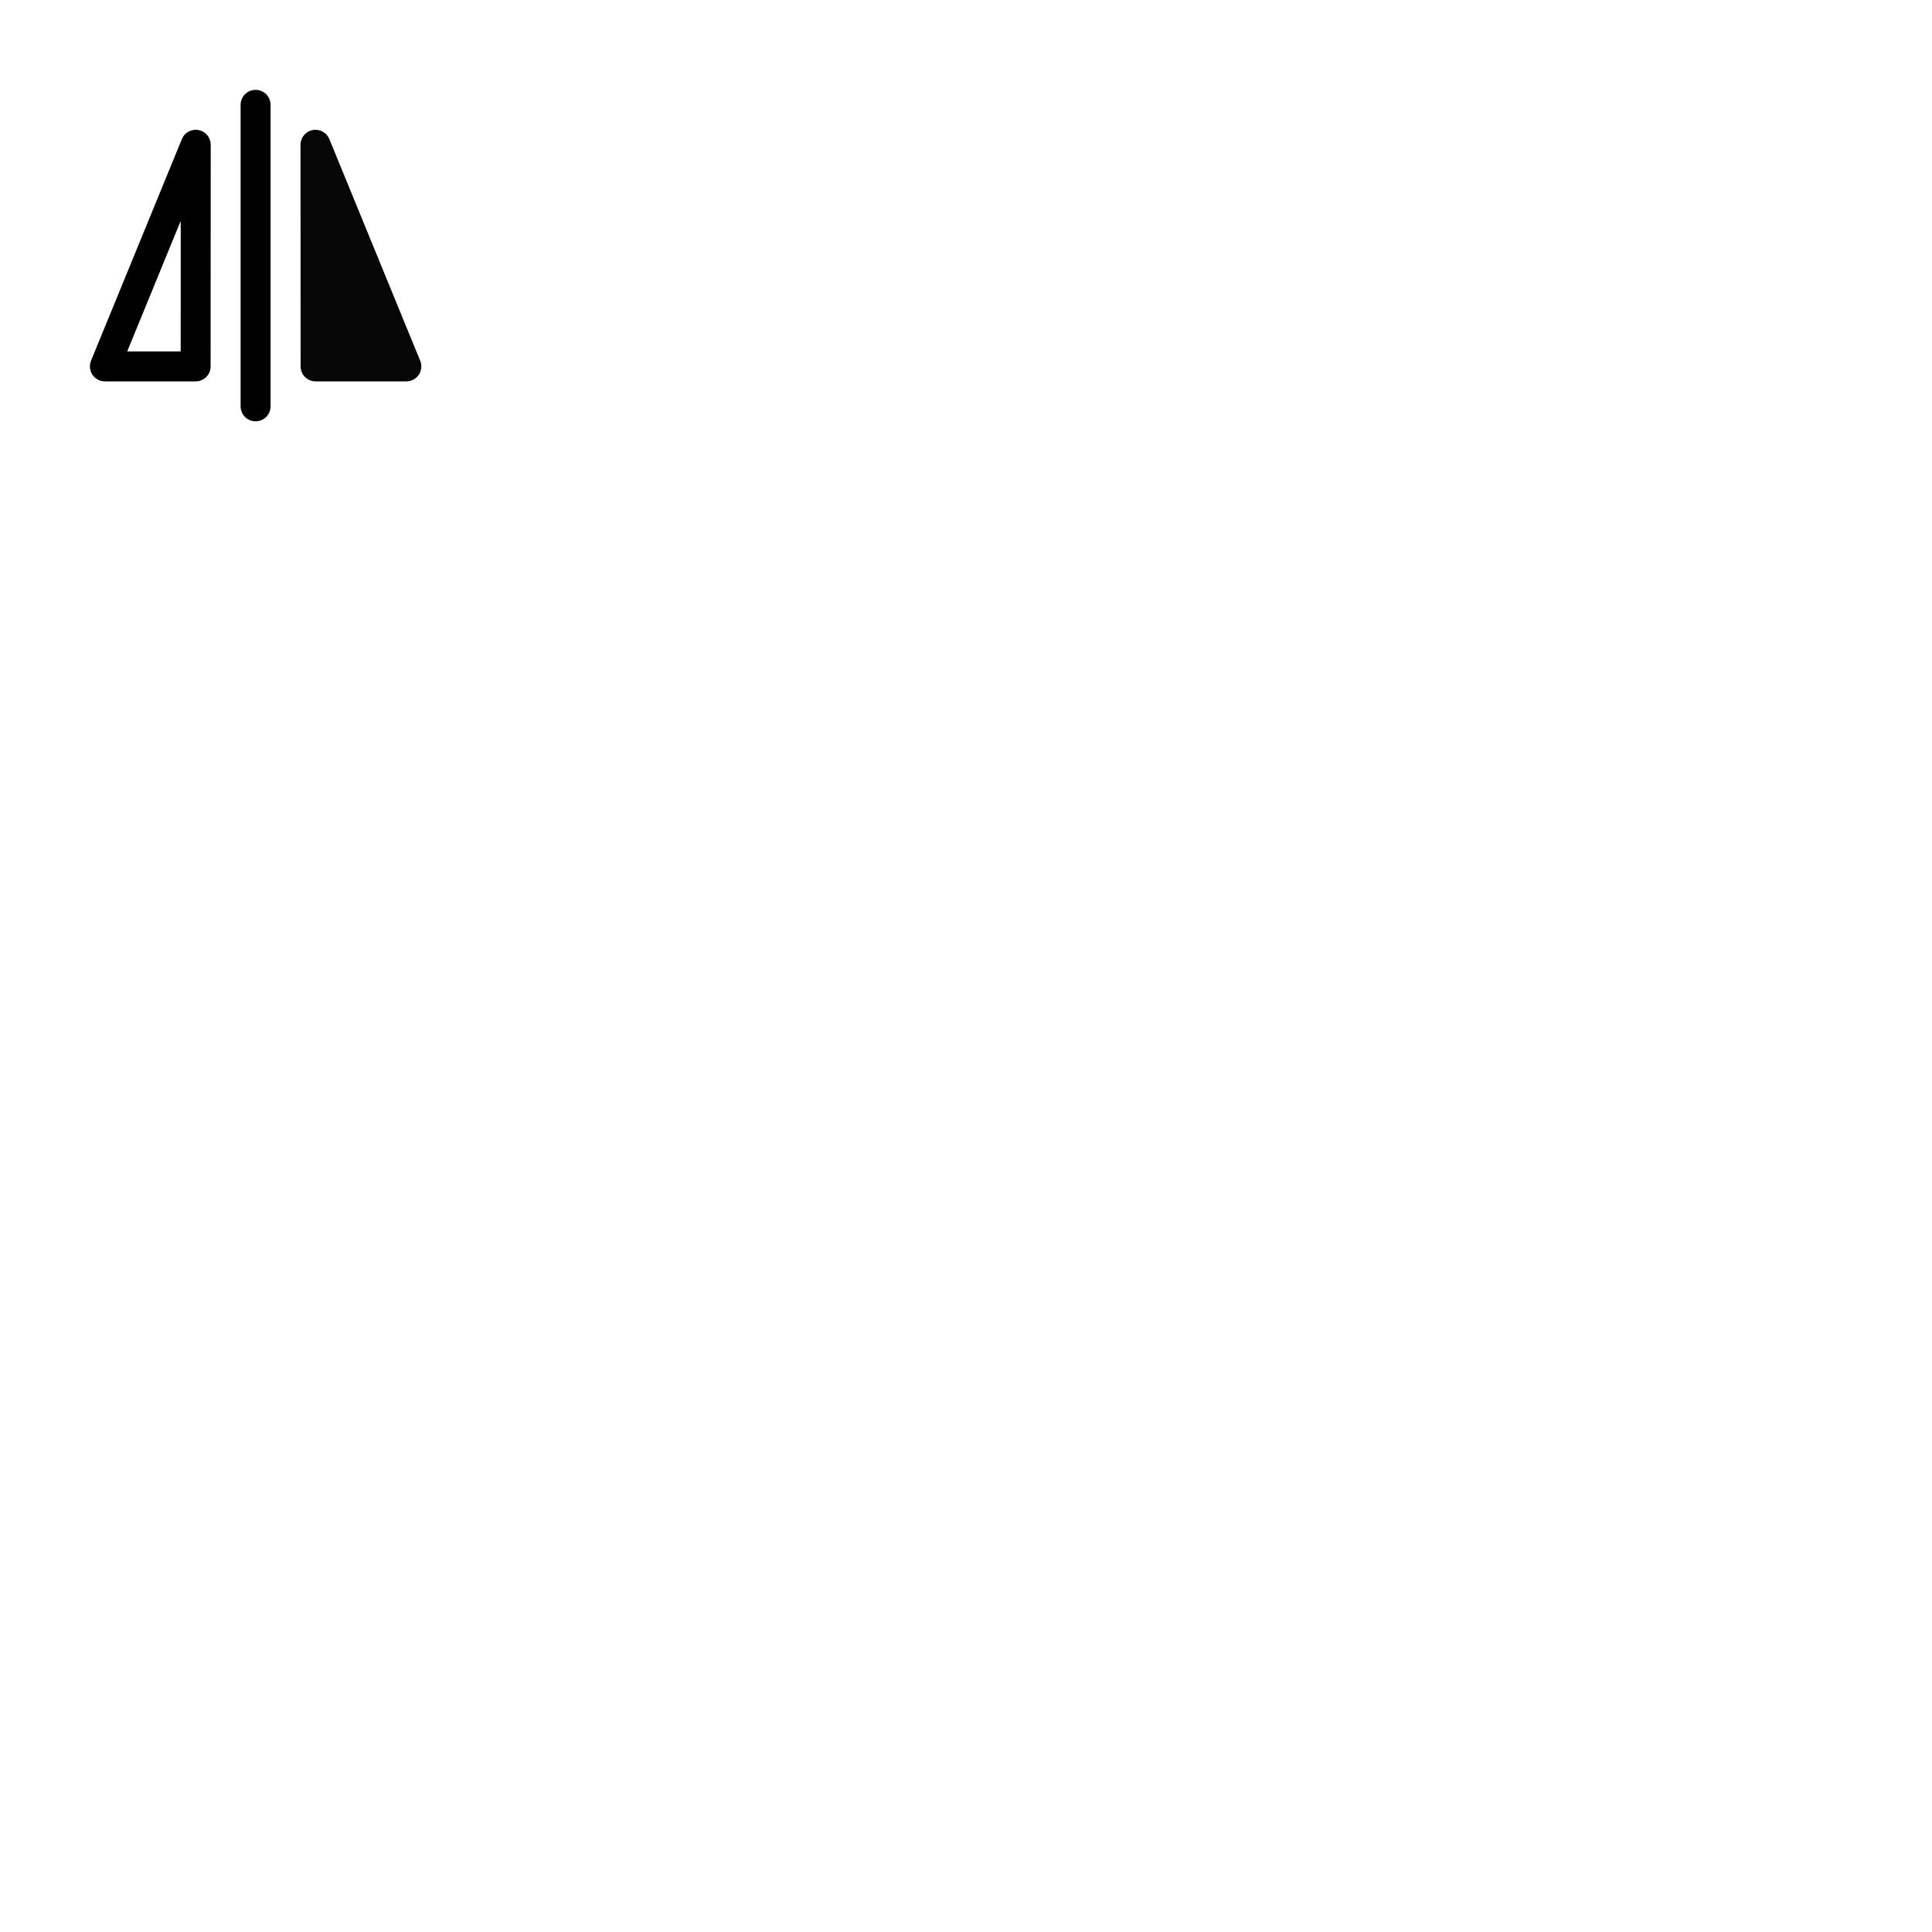
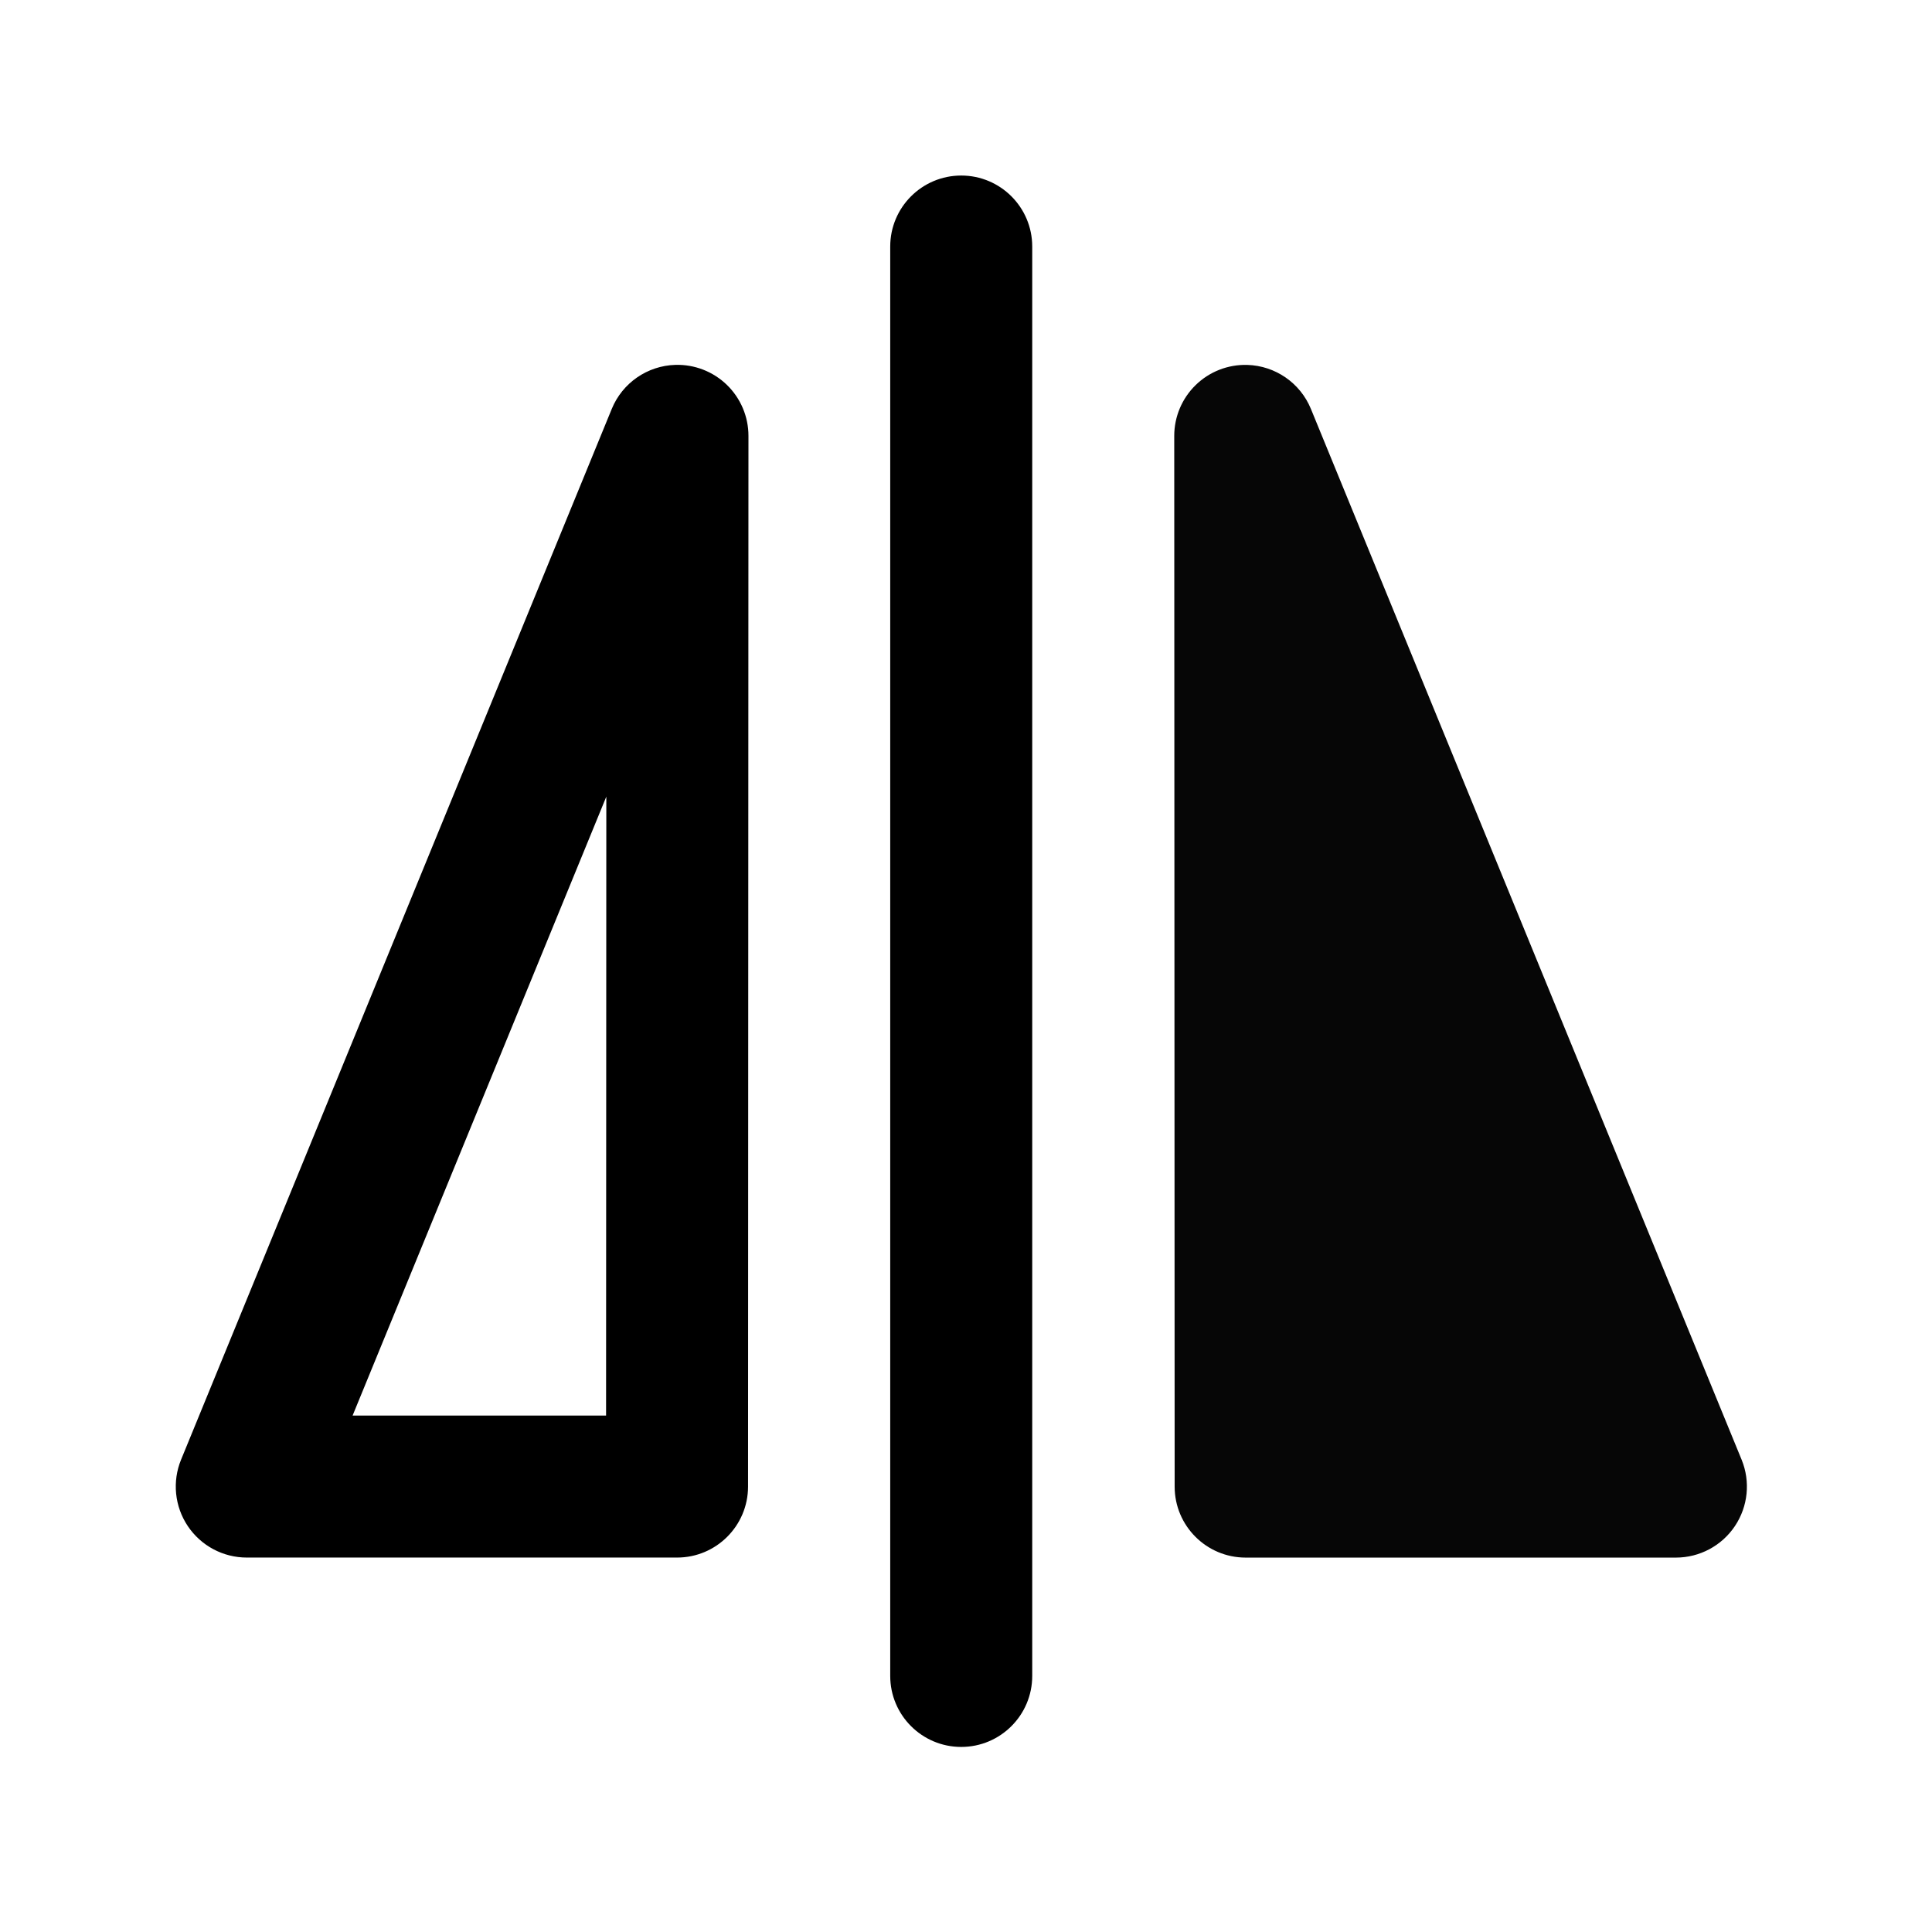
- <svg xmlns="http://www.w3.org/2000/svg" width="512" height="512" version="1.1">
+ <svg xmlns="http://www.w3.org/2000/svg" width="512" height="512" viewBox="14 14 108 108" version="1.1">
  <g id="layer1" transform="translate(0,-161.5333)">
    <path style="fill:#000000;fill-opacity:1;stroke:none;stroke-width:0.265;stroke-opacity:1" d="m 67.733,185.346 c -2.192,1e-5 -3.969,1.777 -3.969,3.969 v 79.904 c 0,2.192 1.777,3.969 3.969,3.969 2.192,-1e-5 3.969,-1.777 3.969,-3.969 v -79.904 c 0,-2.192 -1.777,-3.969 -3.969,-3.969 z" id="rect910" />
    <path style="color:#000000;font-style:normal;font-variant:normal;font-weight:normal;font-stretch:normal;font-size:medium;line-height:normal;font-family:sans-serif;font-variant-ligatures:normal;font-variant-position:normal;font-variant-caps:normal;font-variant-numeric:normal;font-variant-alternates:normal;font-feature-settings:normal;text-indent:0;text-align:start;text-decoration:none;text-decoration-line:none;text-decoration-style:solid;text-decoration-color:#000000;letter-spacing:normal;word-spacing:normal;text-transform:none;writing-mode:lr-tb;direction:ltr;text-orientation:mixed;dominant-baseline:auto;baseline-shift:baseline;text-anchor:start;white-space:normal;shape-padding:0;clip-rule:nonzero;display:inline;overflow:visible;visibility:visible;opacity:1;isolation:auto;mix-blend-mode:normal;color-interpolation:sRGB;color-interpolation-filters:linearRGB;solid-color:#000000;solid-opacity:1;vector-effect:none;fill:#000000;fill-opacity:1;fill-rule:nonzero;stroke:none;stroke-width:7.938;stroke-linecap:round;stroke-linejoin:round;stroke-miterlimit:4;stroke-dasharray:none;stroke-dashoffset:0;stroke-opacity:1;color-rendering:auto;image-rendering:auto;shape-rendering:auto;text-rendering:auto;enable-background:accumulate" d="m 51.755,195.93 a 3.969,3.969 0 0 0 -3.557,2.461 l -24.076,58.738 a 3.969,3.969 0 0 0 3.672,5.473 H 51.847 a 3.969,3.969 0 0 0 3.969,-3.967 l 0.023,-58.736 a 3.969,3.969 0 0 0 -4.084,-3.969 z m -3.861,24.135 -0.014,34.6 H 33.71 Z" id="path1082" />
    <path style="color:#000000;font-style:normal;font-variant:normal;font-weight:normal;font-stretch:normal;font-size:medium;line-height:normal;font-family:sans-serif;font-variant-ligatures:normal;font-variant-position:normal;font-variant-caps:normal;font-variant-numeric:normal;font-variant-alternates:normal;font-feature-settings:normal;text-indent:0;text-align:start;text-decoration:none;text-decoration-line:none;text-decoration-style:solid;text-decoration-color:#000000;letter-spacing:normal;word-spacing:normal;text-transform:none;writing-mode:lr-tb;direction:ltr;text-orientation:mixed;dominant-baseline:auto;baseline-shift:baseline;text-anchor:start;white-space:normal;shape-padding:0;clip-rule:nonzero;display:inline;overflow:visible;visibility:visible;opacity:1;isolation:auto;mix-blend-mode:normal;color-interpolation:sRGB;color-interpolation-filters:linearRGB;solid-color:#000000;solid-opacity:1;vector-effect:none;fill:#060606;fill-opacity:1;fill-rule:nonzero;stroke:none;stroke-width:30;stroke-linecap:round;stroke-linejoin:round;stroke-miterlimit:4;stroke-dasharray:none;stroke-dashoffset:0;stroke-opacity:1;color-rendering:auto;image-rendering:auto;shape-rendering:auto;text-rendering:auto;enable-background:accumulate" d="M 316.438 130.012 A 15.002 15.002 0 0 0 301.004 145.012 L 301.092 367.008 A 15.002 15.002 0 0 0 316.092 382 L 407 382 A 15.002 15.002 0 0 0 420.879 361.316 L 329.881 139.312 A 15.002 15.002 0 0 0 316.439 130.012 A 15.002 15.002 0 0 1 316.438 130.012 z " transform="matrix(0.2645833,0,0,0.2645833,0,161.5333)" id="path1086" />
  </g>
</svg>
